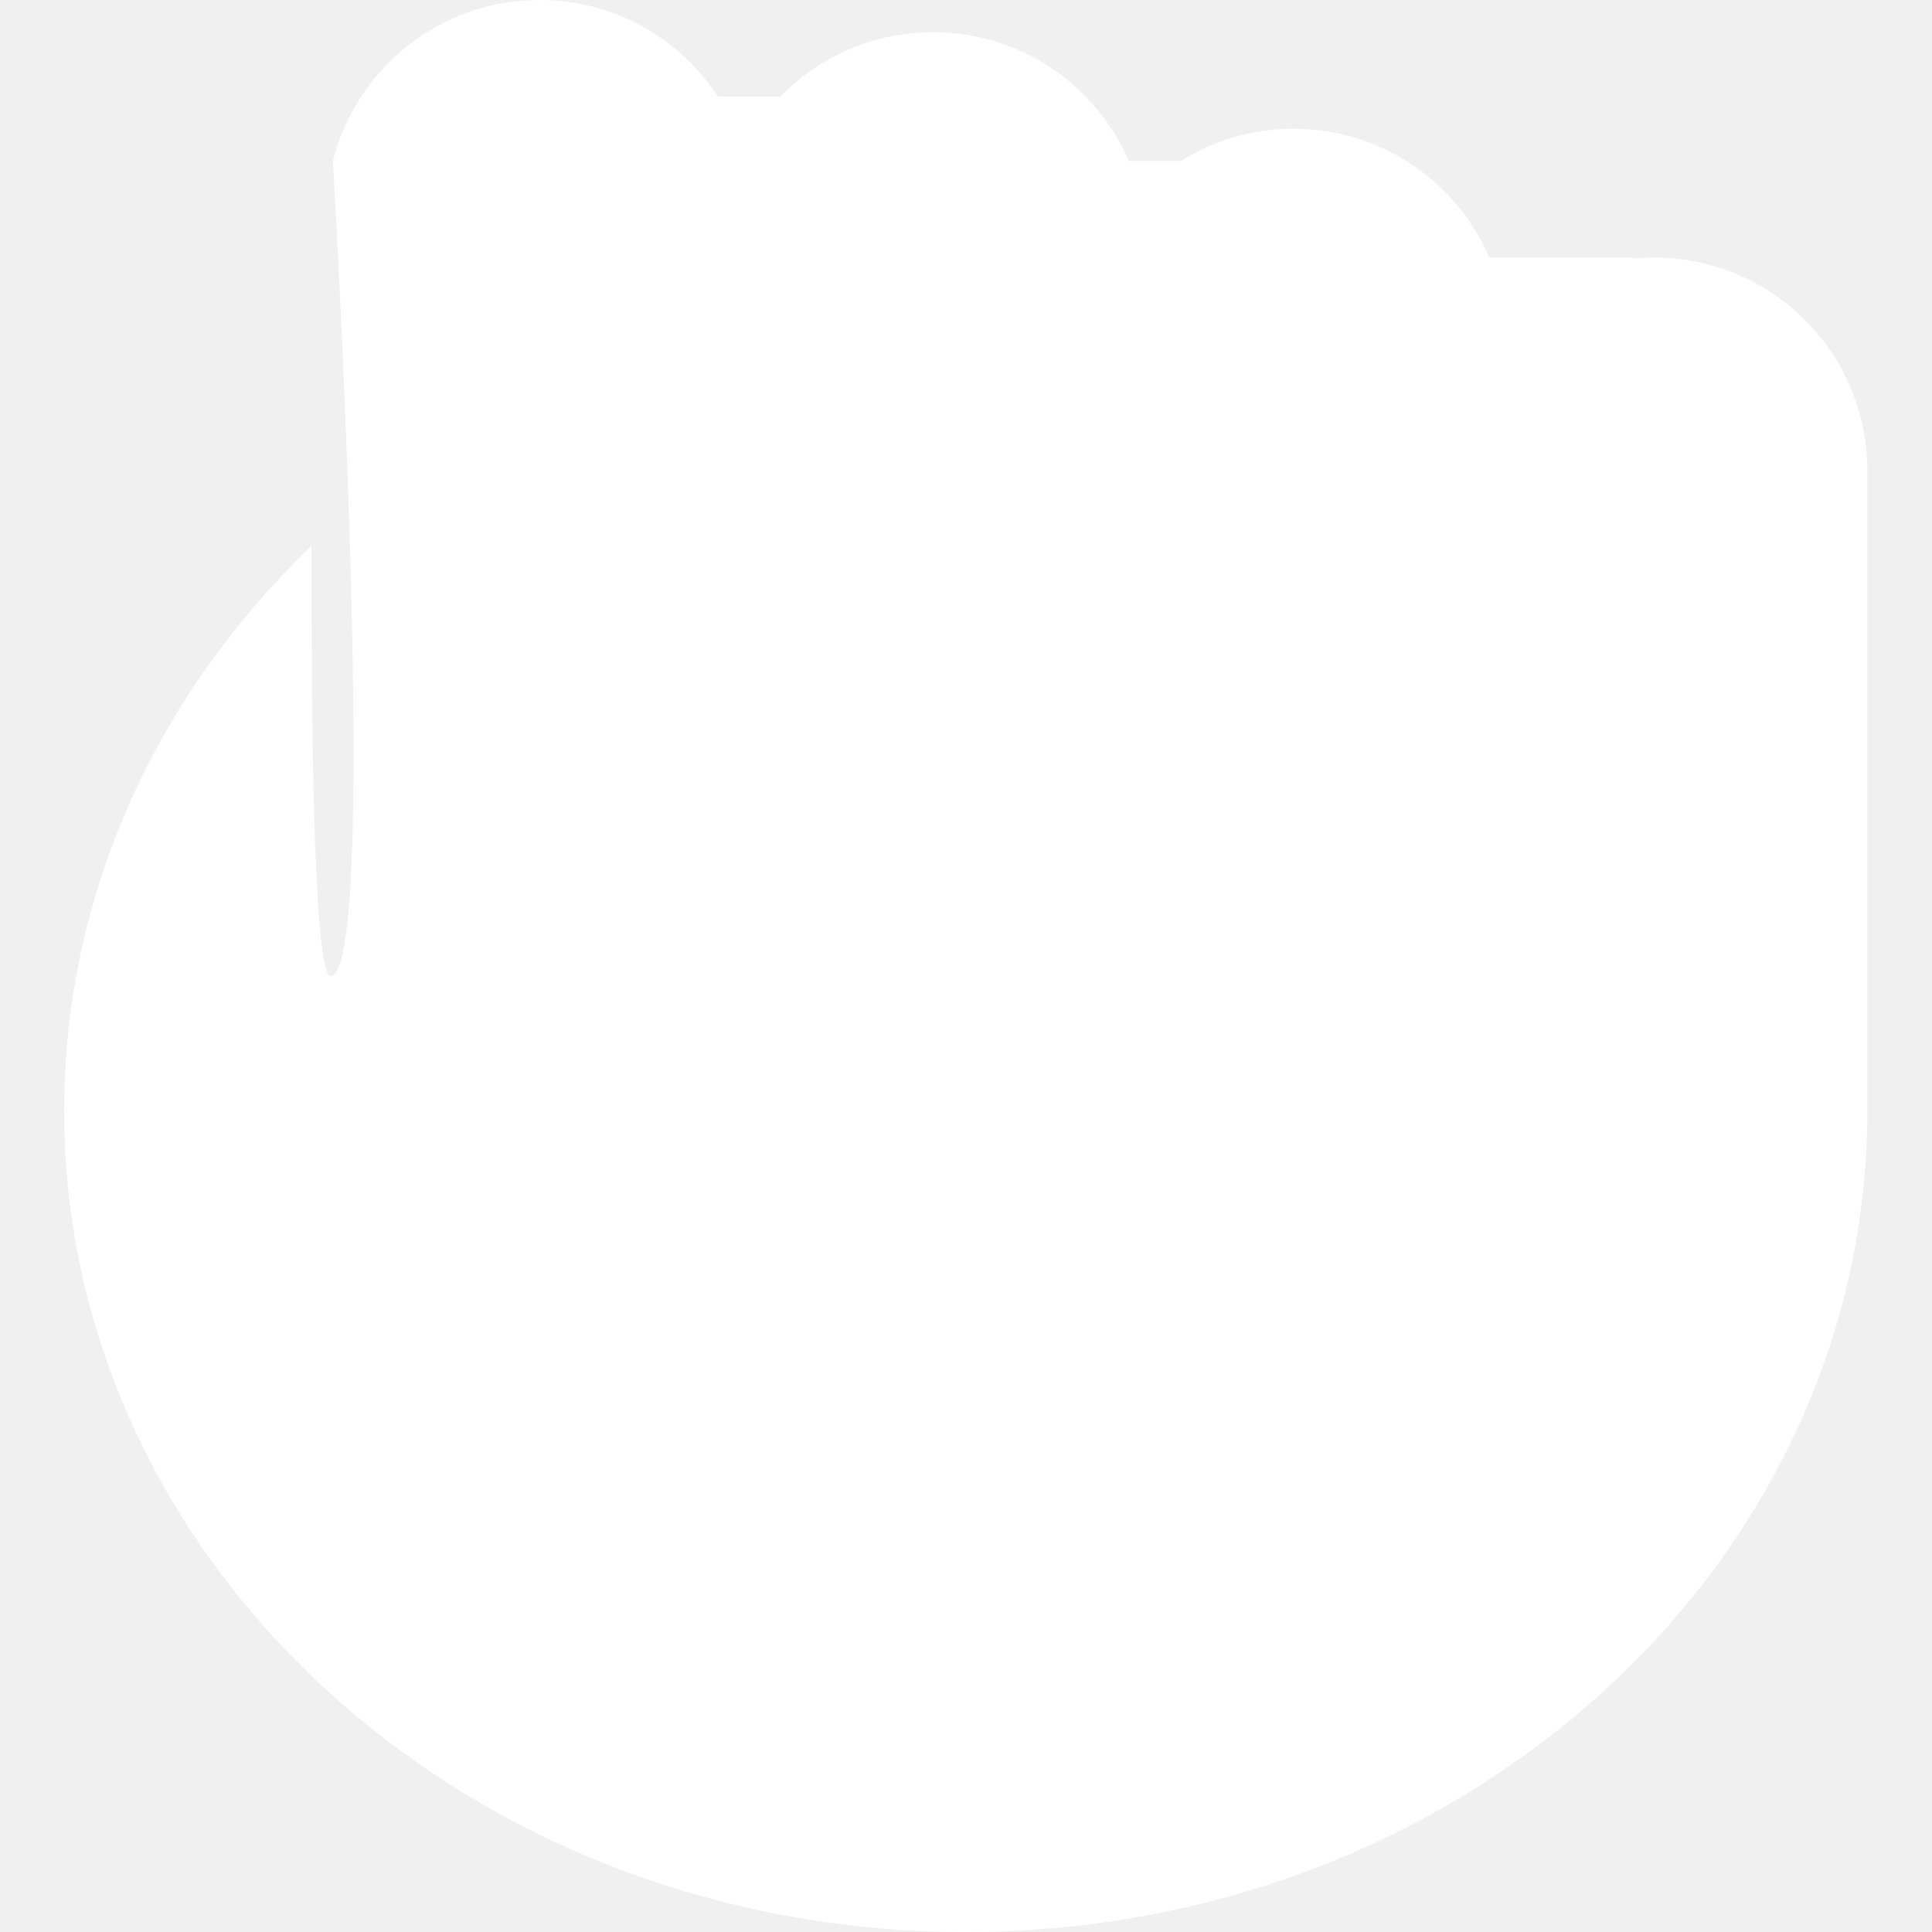
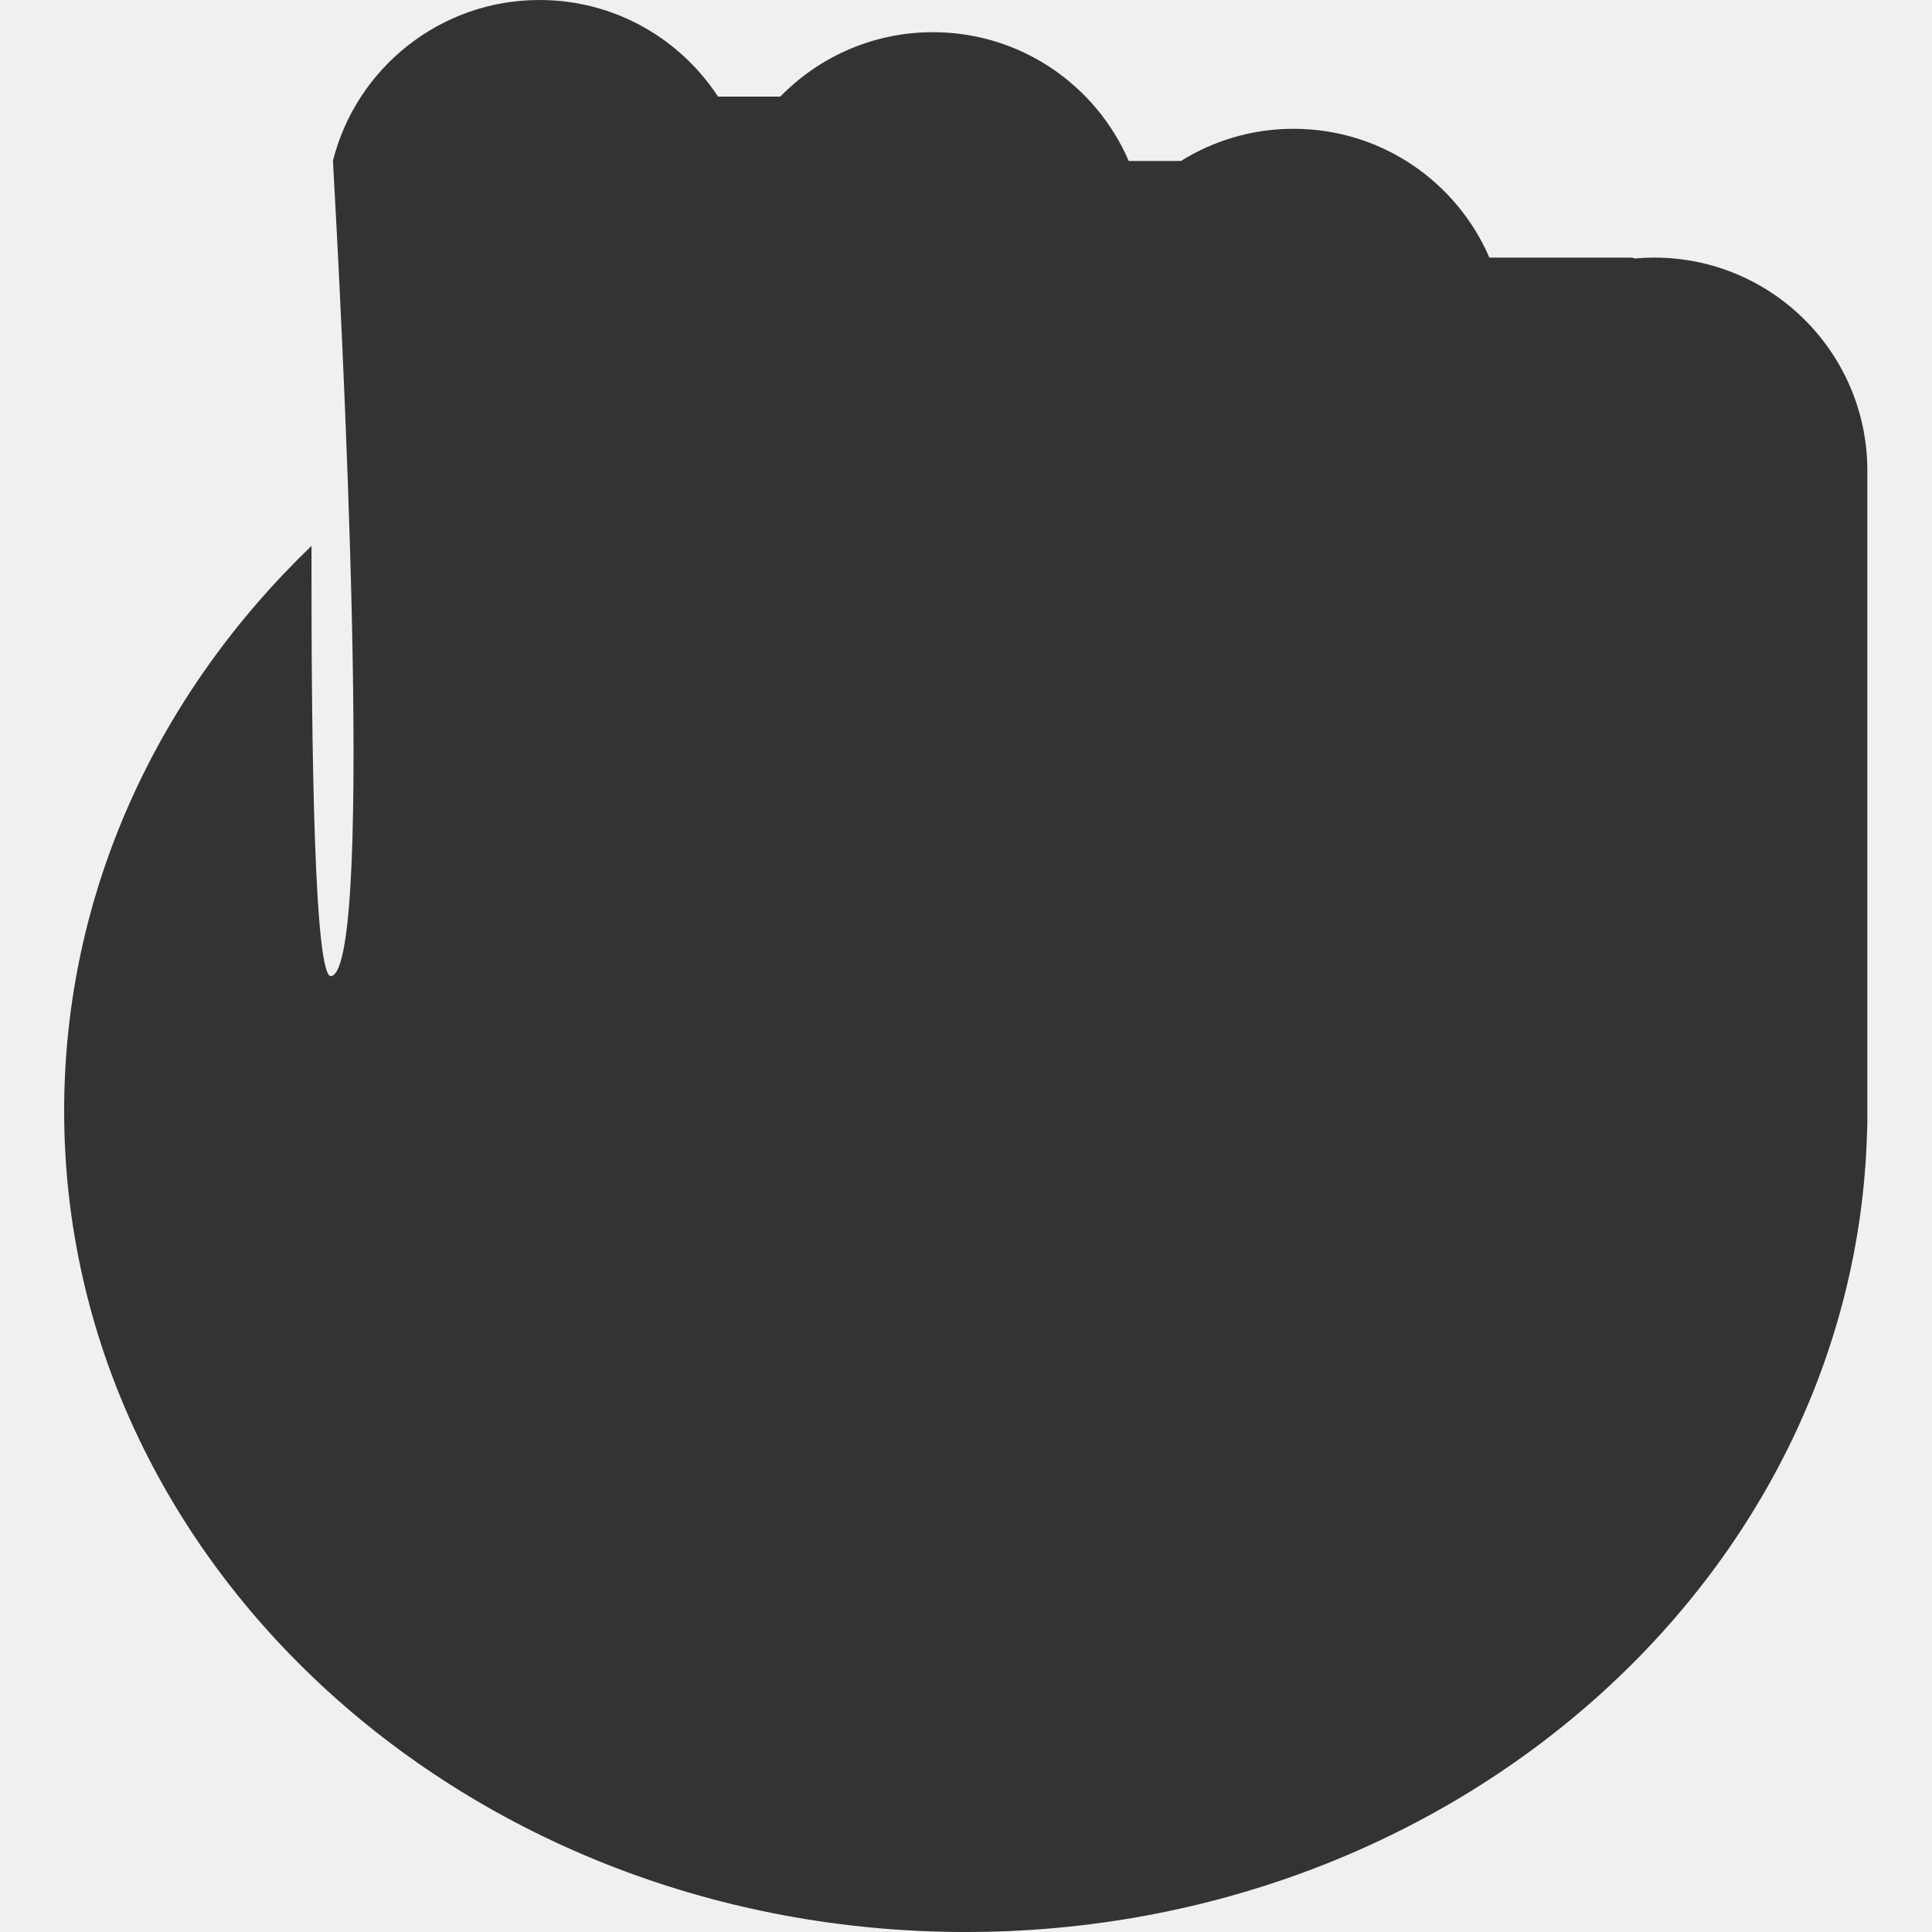
<svg xmlns="http://www.w3.org/2000/svg" width="512" height="512" viewBox="0 0 512 512" fill="none">
-   <path fill-rule="evenodd" clip-rule="evenodd" d="M88.234 42.566C94.43 18.101 116.593 0 142.983 0C162.778 0 180.195 10.185 190.279 25.6H206.792C217.051 15.072 231.384 8.533 247.245 8.533C270.499 8.533 290.471 22.588 299.129 42.667H312.954C321.617 37.258 331.853 34.133 342.818 34.133C366.073 34.133 386.044 48.188 394.702 68.267H432.297C432.618 68.267 432.919 68.353 433.178 68.504C434.895 68.347 436.634 68.267 438.391 68.267C469.582 68.267 494.866 93.551 494.866 124.742V294.086L494.867 294.4L494.866 294.714V297.153C494.866 298.186 494.838 299.215 494.782 300.239C491.384 417.717 385.749 512 255.933 512C123.974 512 17 414.577 17 294.4C17 236.391 41.925 183.683 82.553 144.675C82.452 201.228 83.407 259.694 87.811 258.691C99.601 256.003 90.389 80.84 88.234 42.566Z" fill="white" />
+   <path fill-rule="evenodd" clip-rule="evenodd" d="M88.234 42.566C94.43 18.101 116.593 0 142.983 0C162.778 0 180.195 10.185 190.279 25.6H206.792C217.051 15.072 231.384 8.533 247.245 8.533C270.499 8.533 290.471 22.588 299.129 42.667H312.954C321.617 37.258 331.853 34.133 342.818 34.133C366.073 34.133 386.044 48.188 394.702 68.267H432.297C432.618 68.267 432.919 68.353 433.178 68.504C434.895 68.347 436.634 68.267 438.391 68.267C469.582 68.267 494.866 93.551 494.866 124.742V294.086L494.867 294.4L494.866 294.714V297.153C494.866 298.186 494.838 299.215 494.782 300.239C491.384 417.717 385.749 512 255.933 512C123.974 512 17 414.577 17 294.4C17 236.391 41.925 183.683 82.553 144.675C82.452 201.228 83.407 259.694 87.811 258.691C99.601 256.003 90.389 80.84 88.234 42.566Z" fill="#333" />
</svg>
